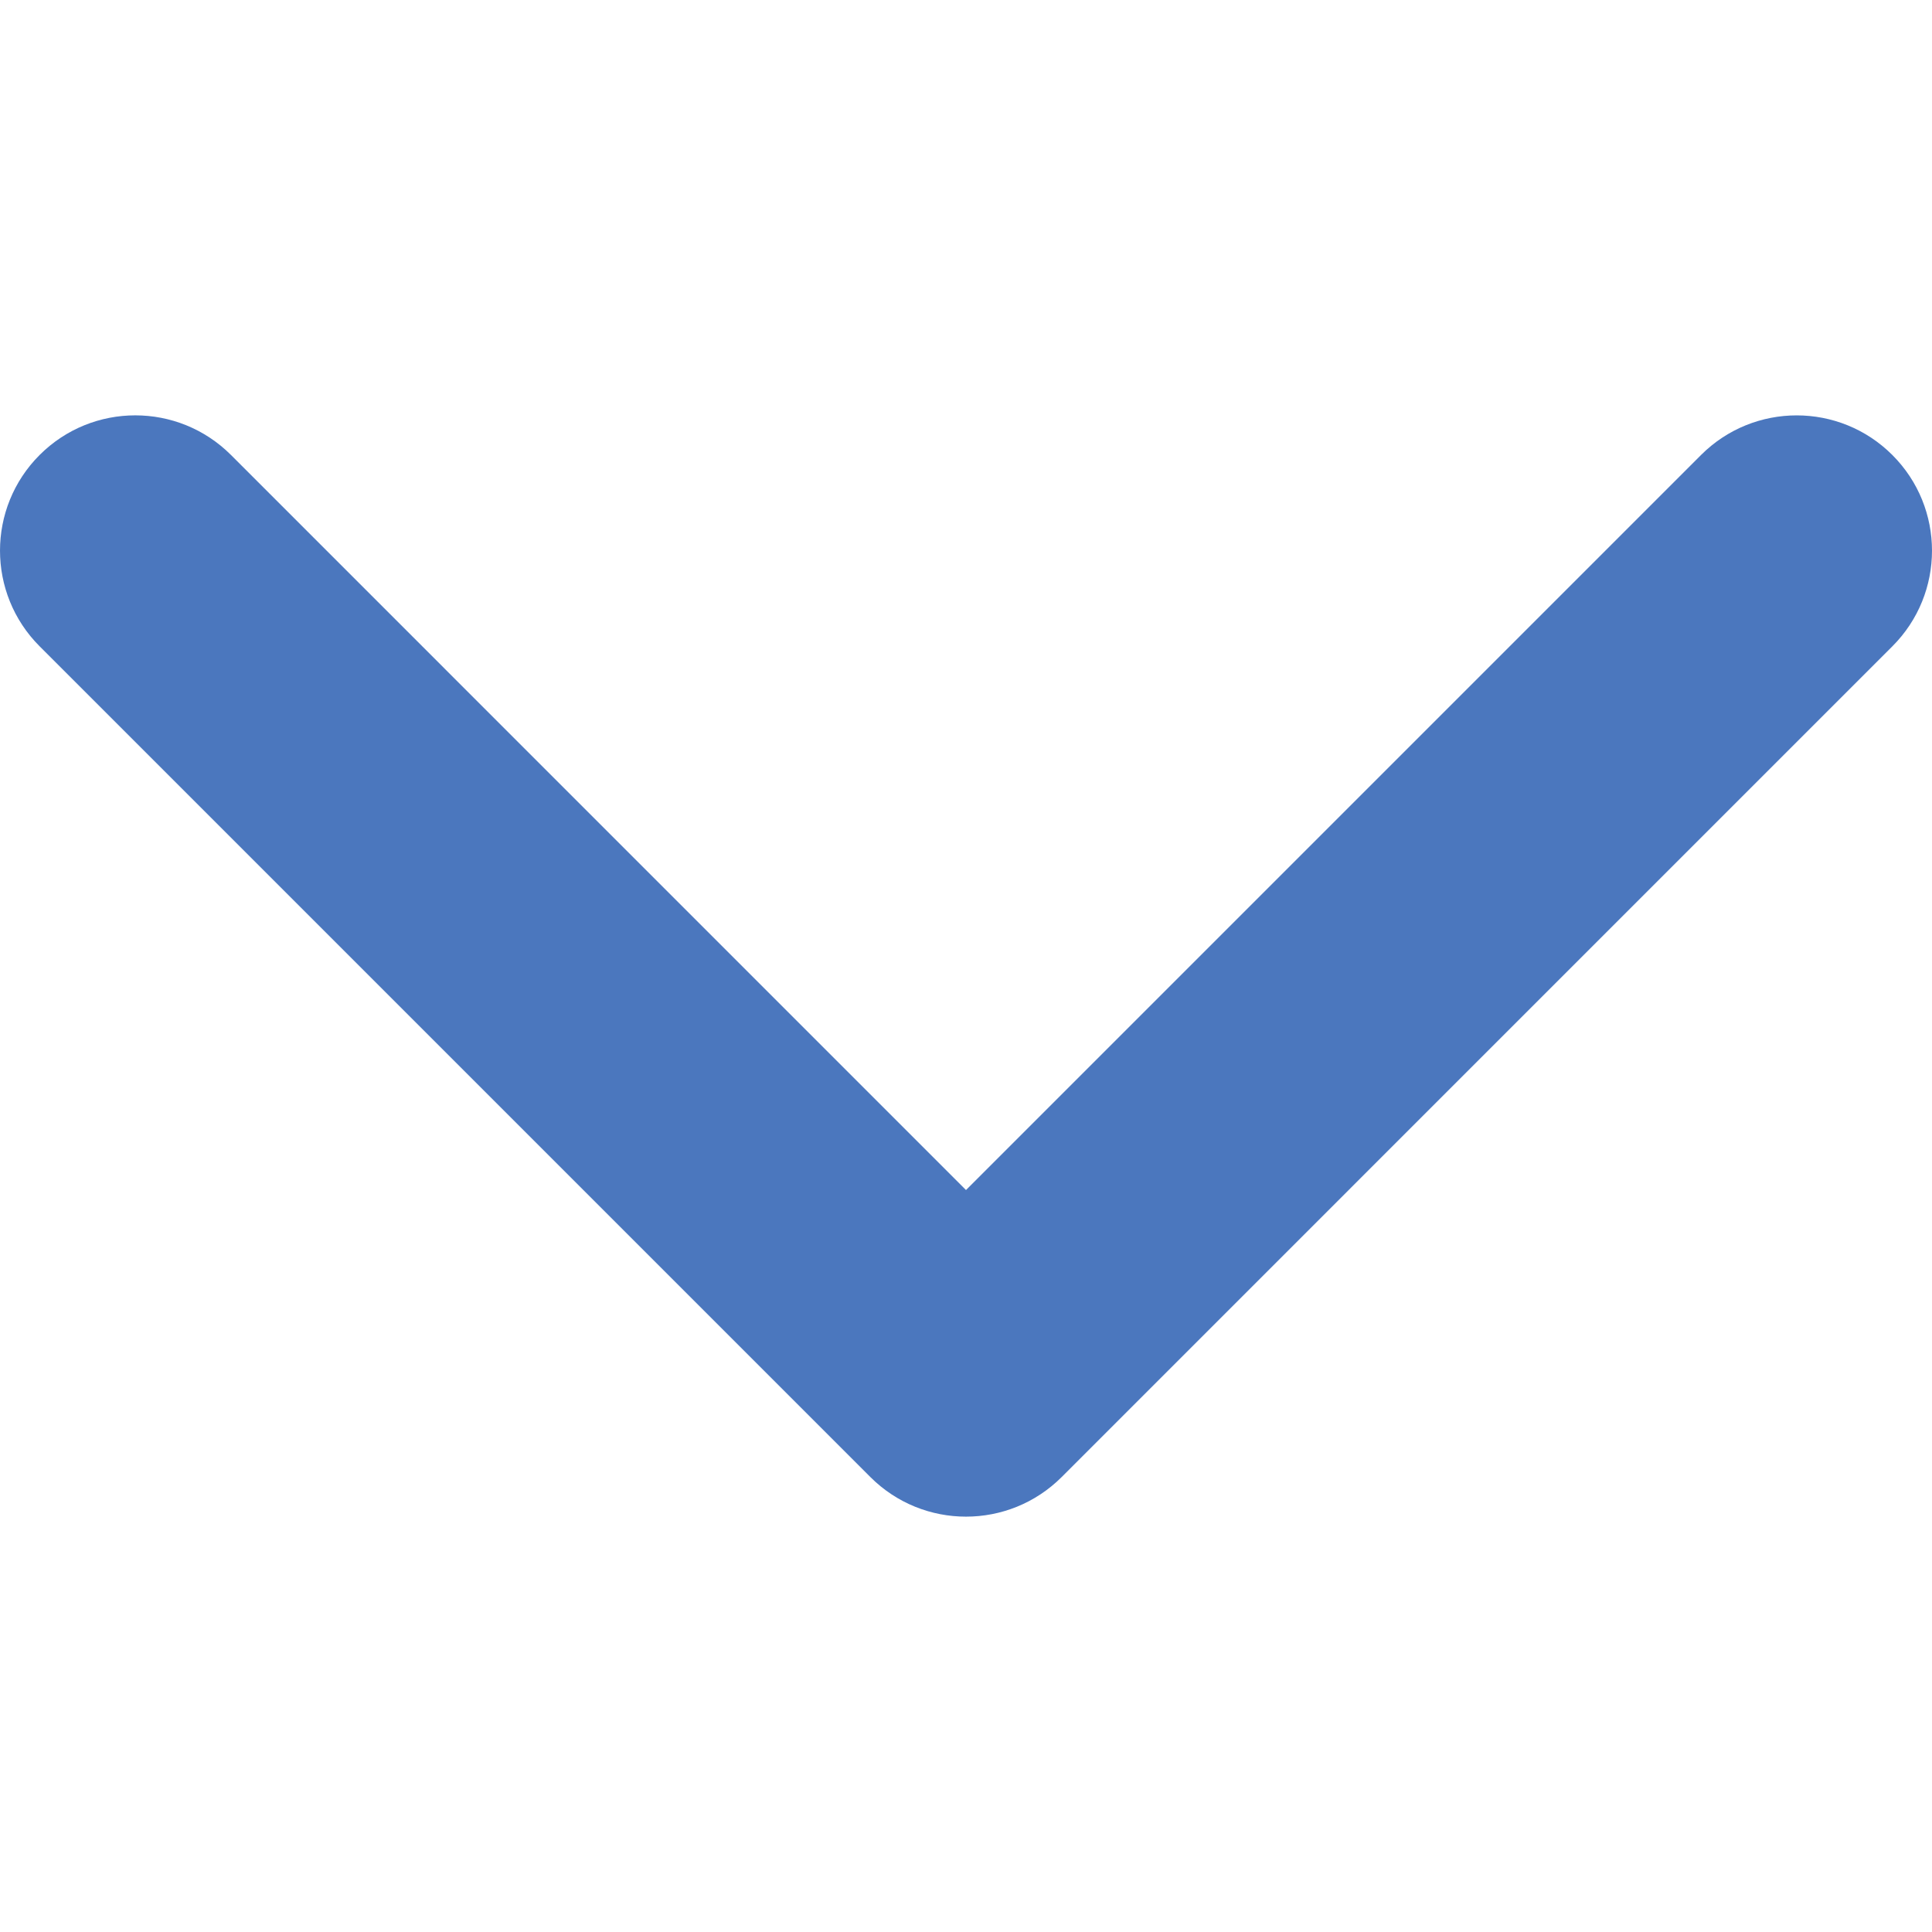
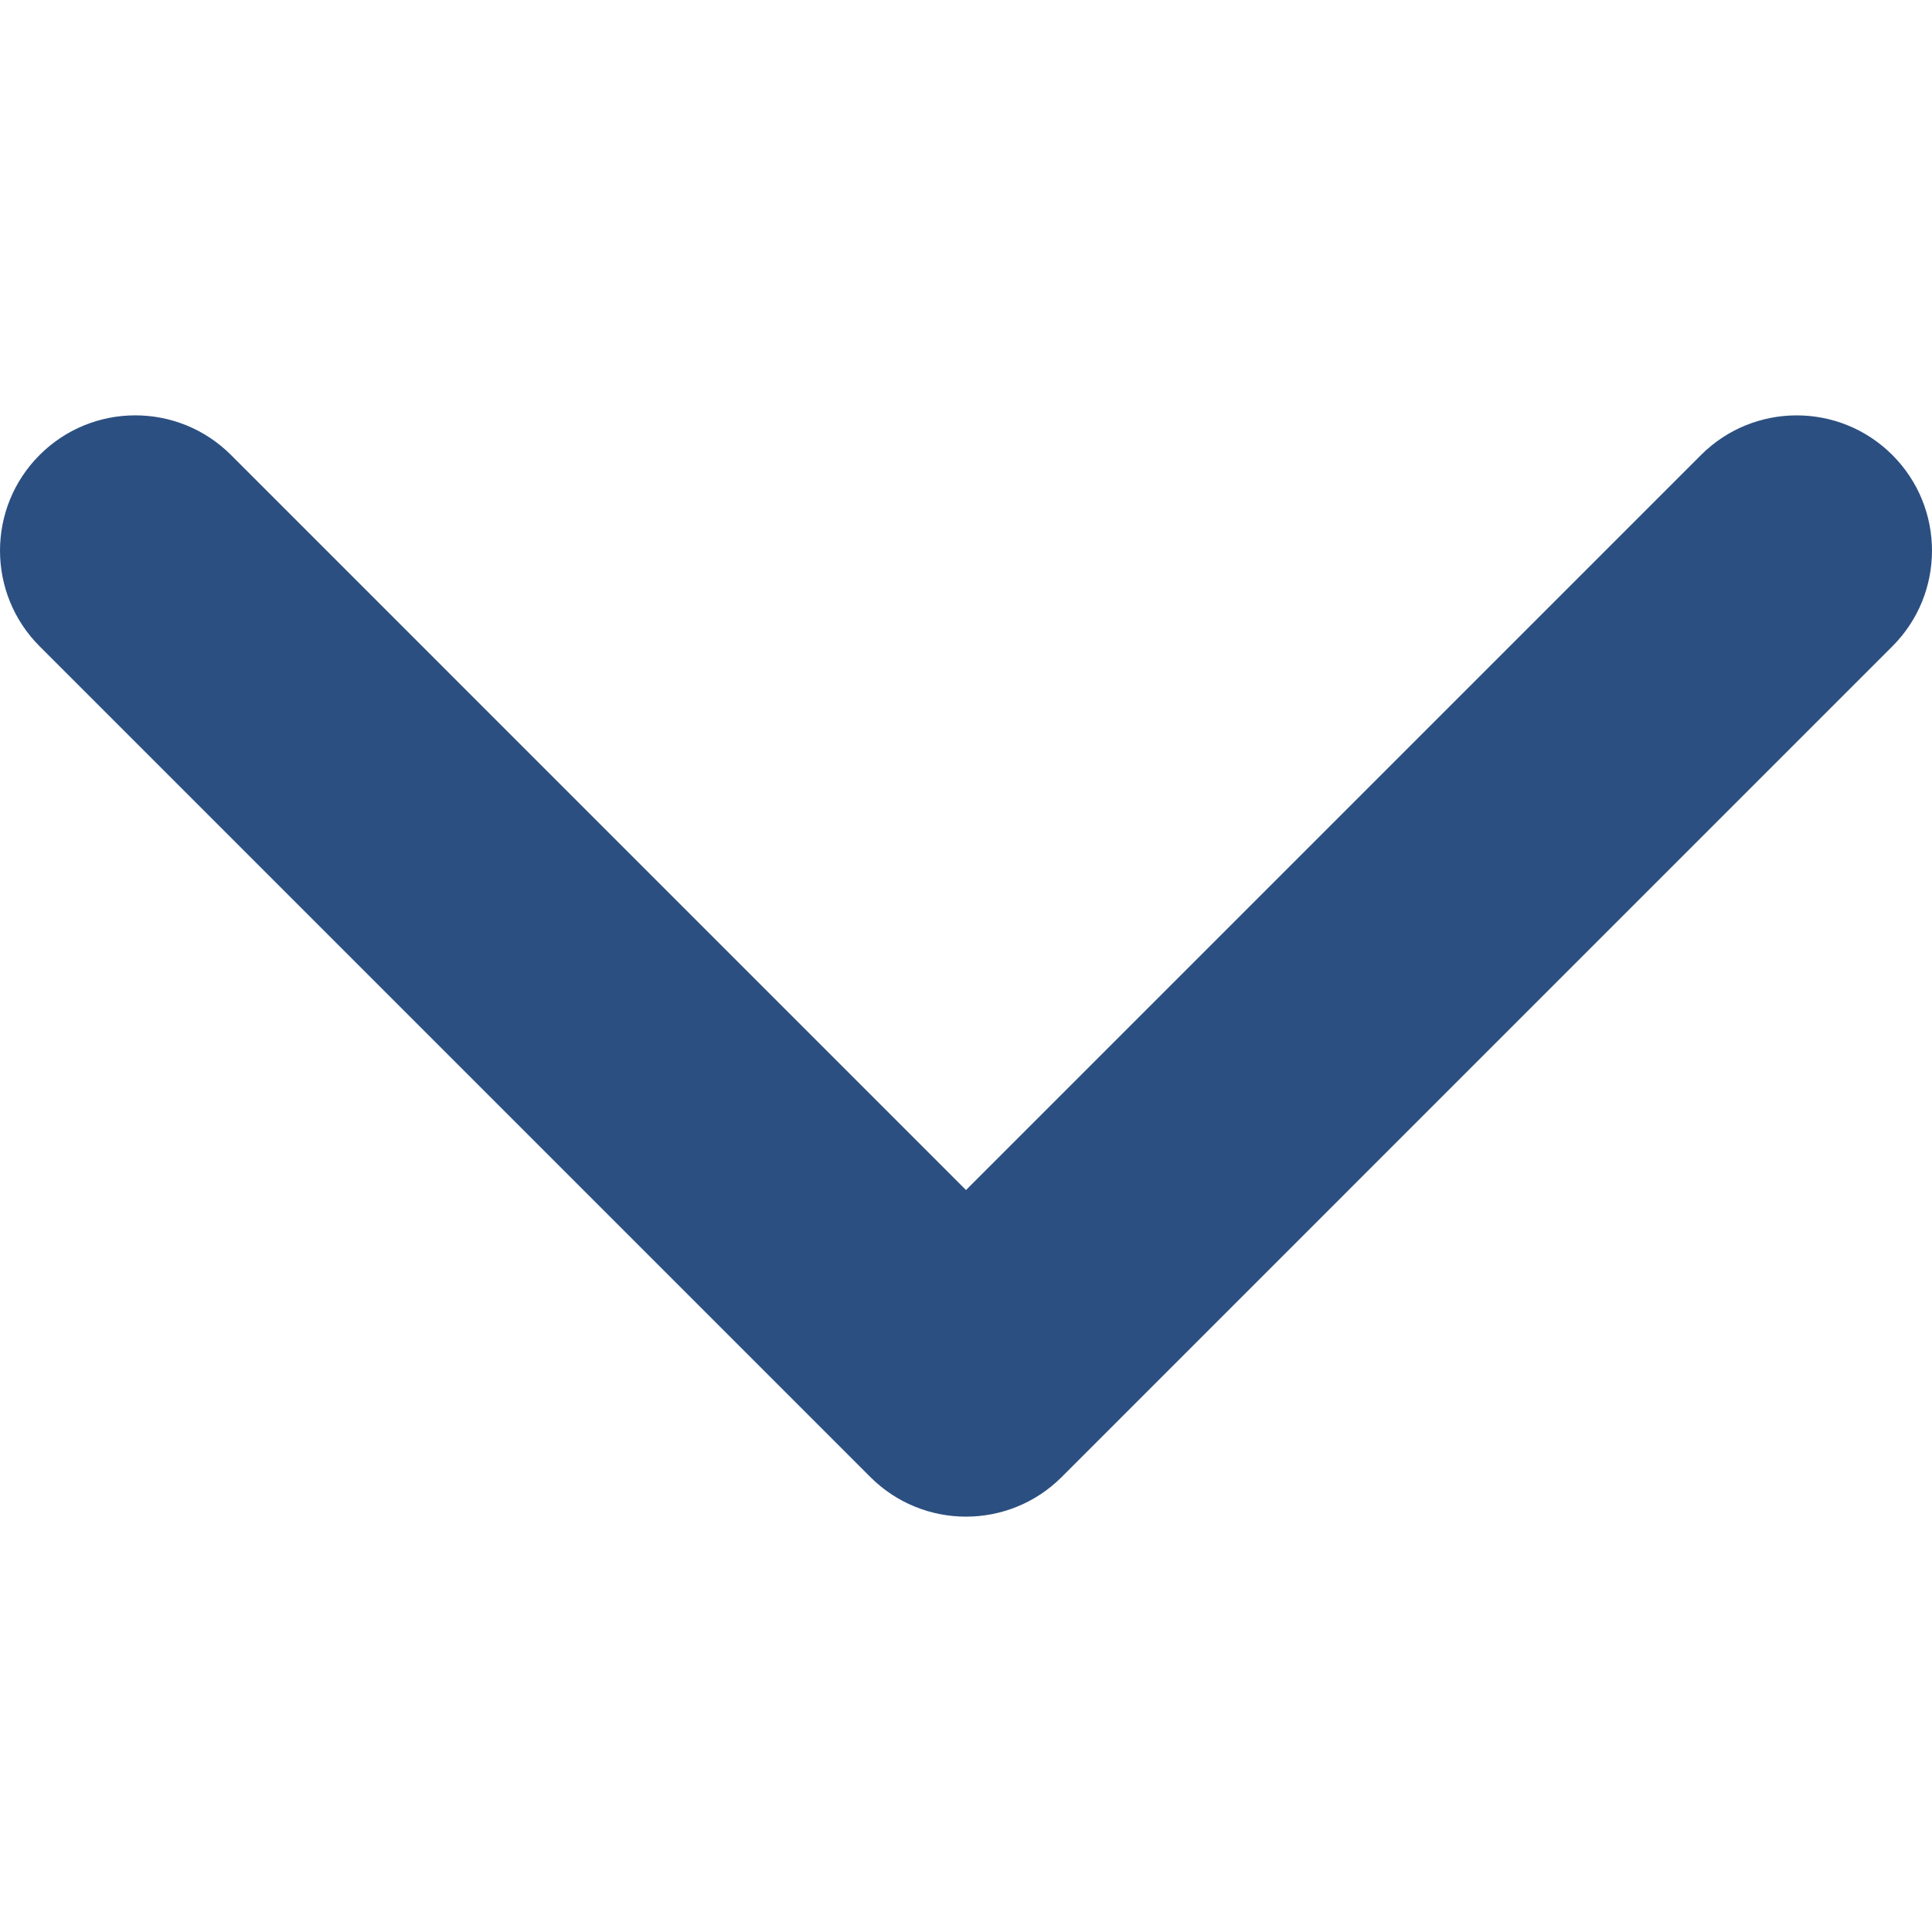
<svg xmlns="http://www.w3.org/2000/svg" version="1.1" width="512" height="512" x="0" y="0" viewBox="0 0 451.847 451.847" style="enable-background:new 0 0 512 512" xml:space="preserve" class="">
  <g>
    <g>
-       <path d="M225.923,354.706c-8.098,0-16.195-3.092-22.369-9.263L9.27,151.157c-12.359-12.359-12.359-32.397,0-44.751   c12.354-12.354,32.388-12.354,44.748,0l171.905,171.915l171.906-171.909c12.359-12.354,32.391-12.354,44.744,0   c12.365,12.354,12.365,32.392,0,44.751L248.292,345.449C242.115,351.621,234.018,354.706,225.923,354.706z" fill="#4b77be" data-original="#000000" style="" class="" />
+       <path d="M225.923,354.706c-8.098,0-16.195-3.092-22.369-9.263L9.27,151.157c-12.359-12.359-12.359-32.397,0-44.751   c12.354-12.354,32.388-12.354,44.748,0l171.905,171.915l171.906-171.909c12.359-12.354,32.391-12.354,44.744,0   c12.365,12.354,12.365,32.392,0,44.751L248.292,345.449C242.115,351.621,234.018,354.706,225.923,354.706z" fill="#2b4f81" data-original="#000000" style="" />
    </g>
    <g>
</g>
    <g>
</g>
    <g>
</g>
    <g>
</g>
    <g>
</g>
    <g>
</g>
    <g>
</g>
    <g>
</g>
    <g>
</g>
    <g>
</g>
    <g>
</g>
    <g>
</g>
    <g>
</g>
    <g>
</g>
    <g>
</g>
  </g>
</svg>
